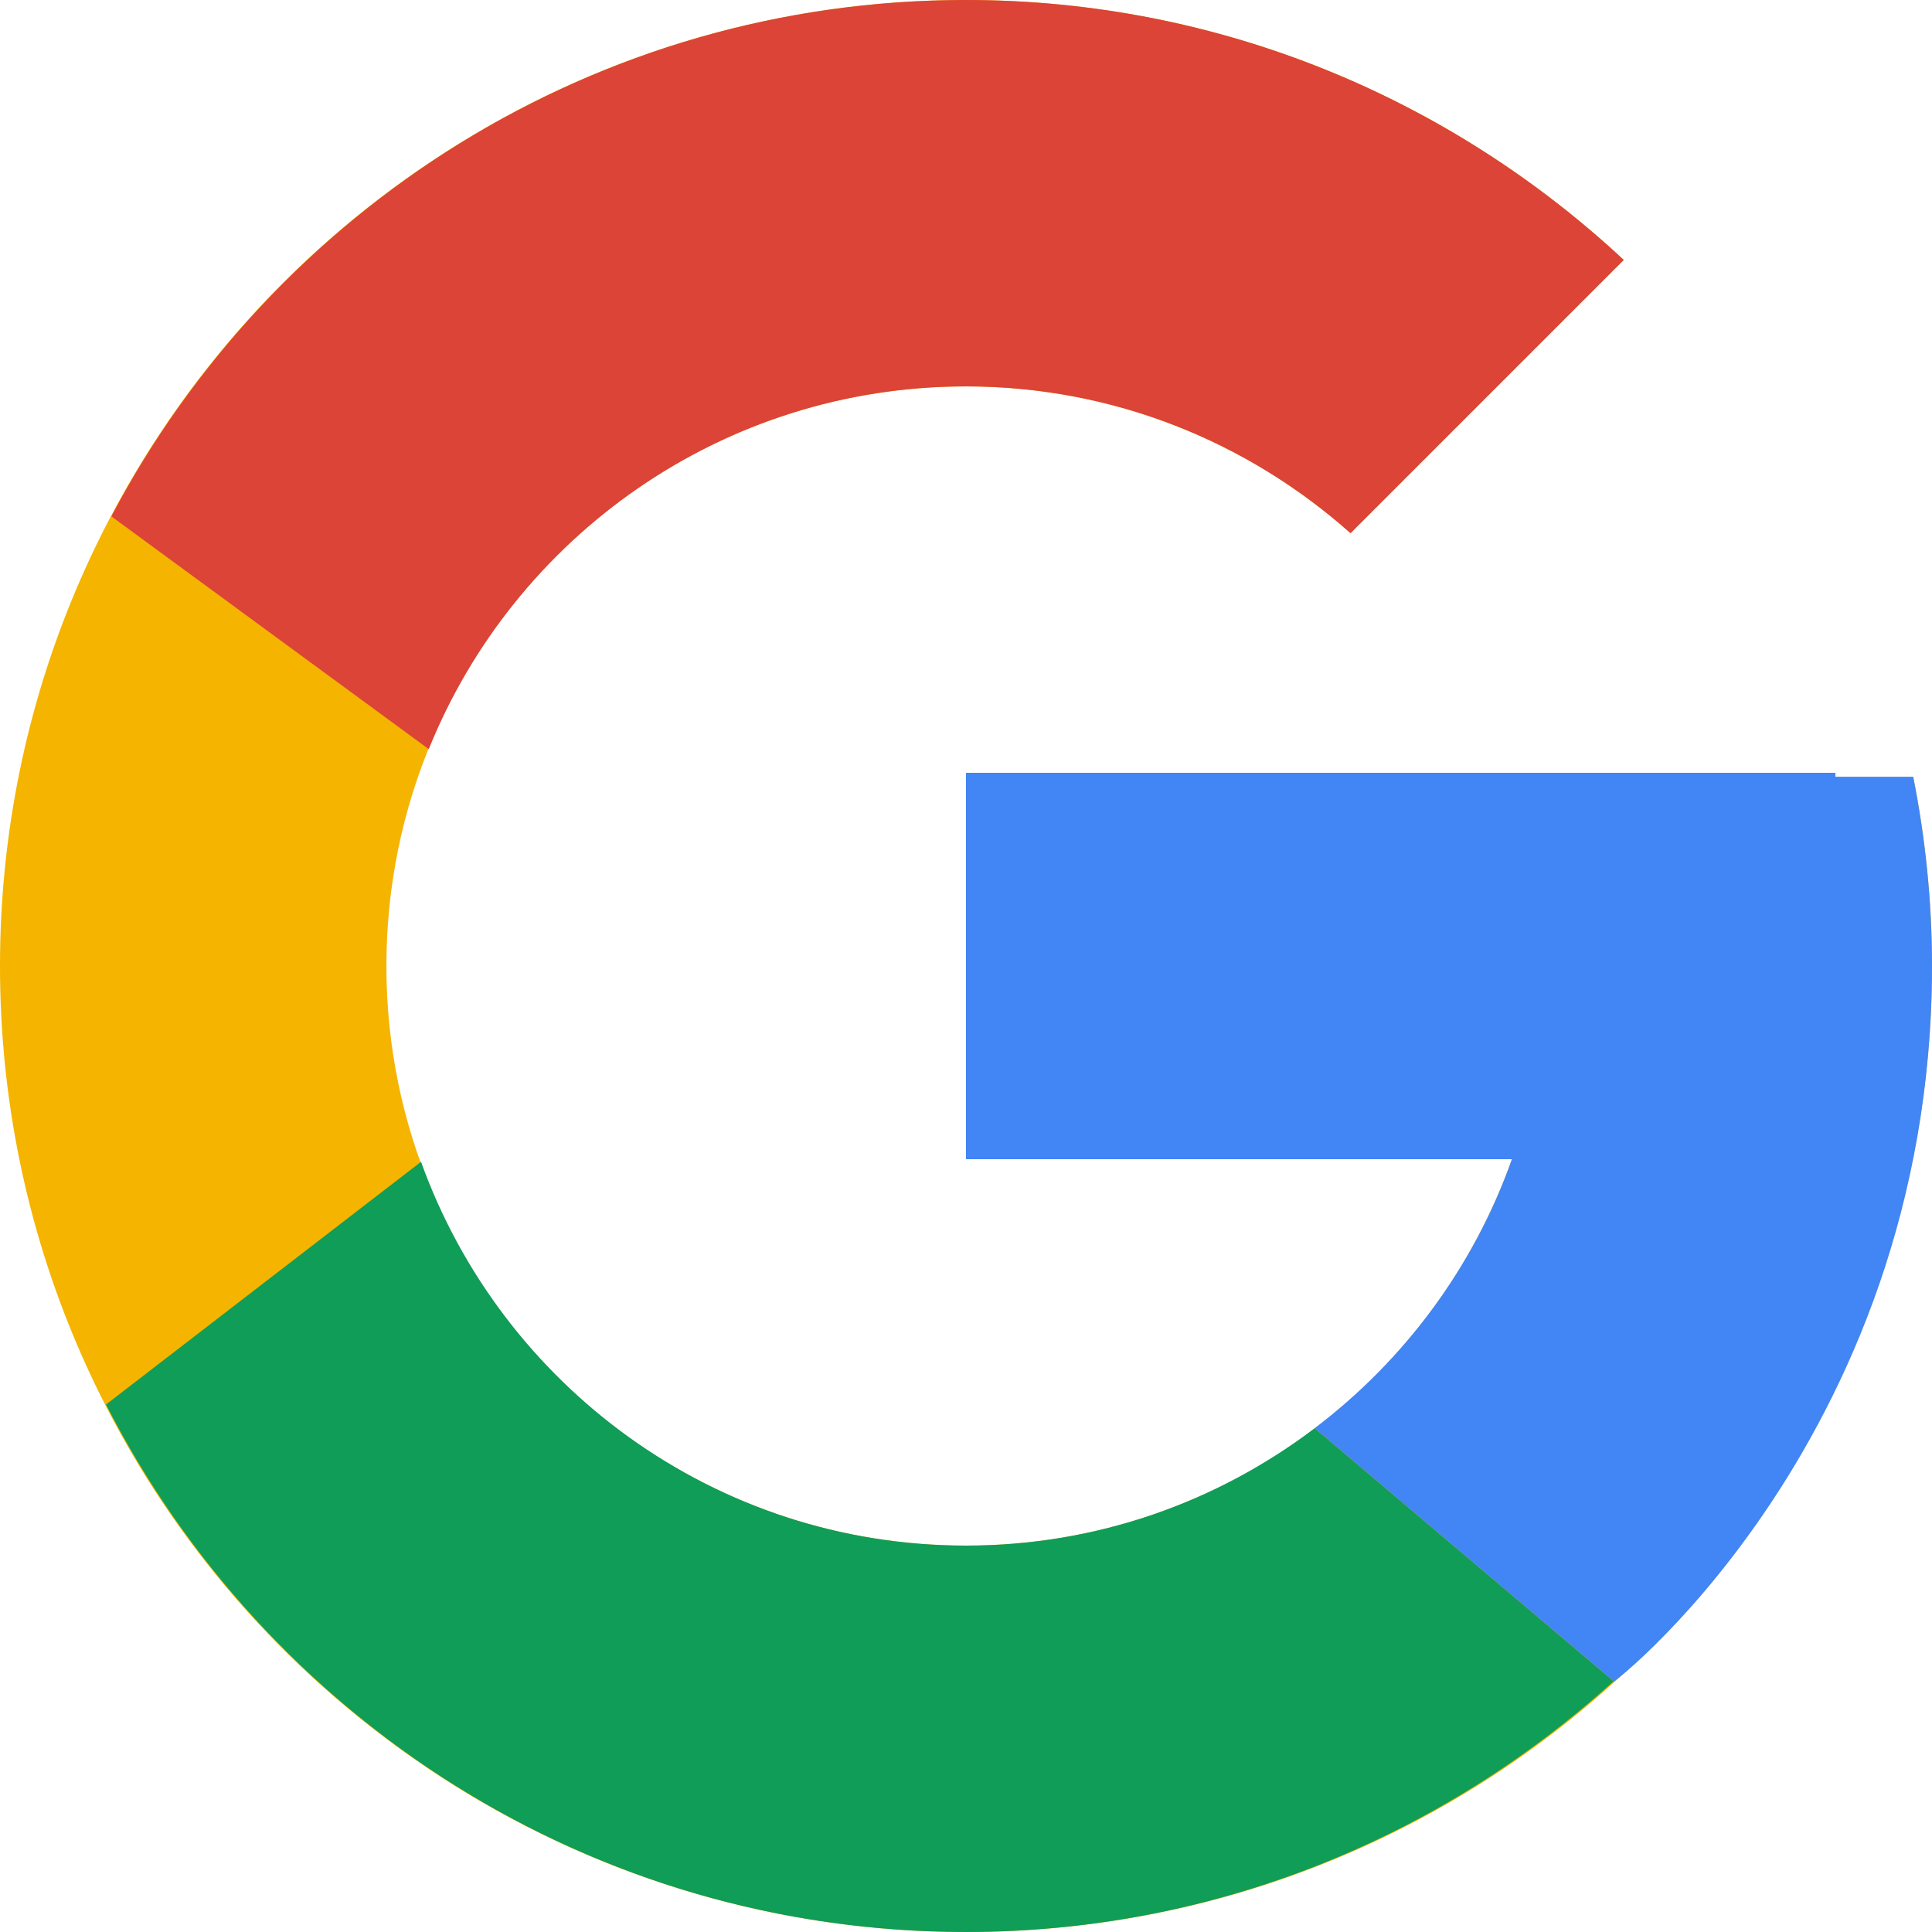
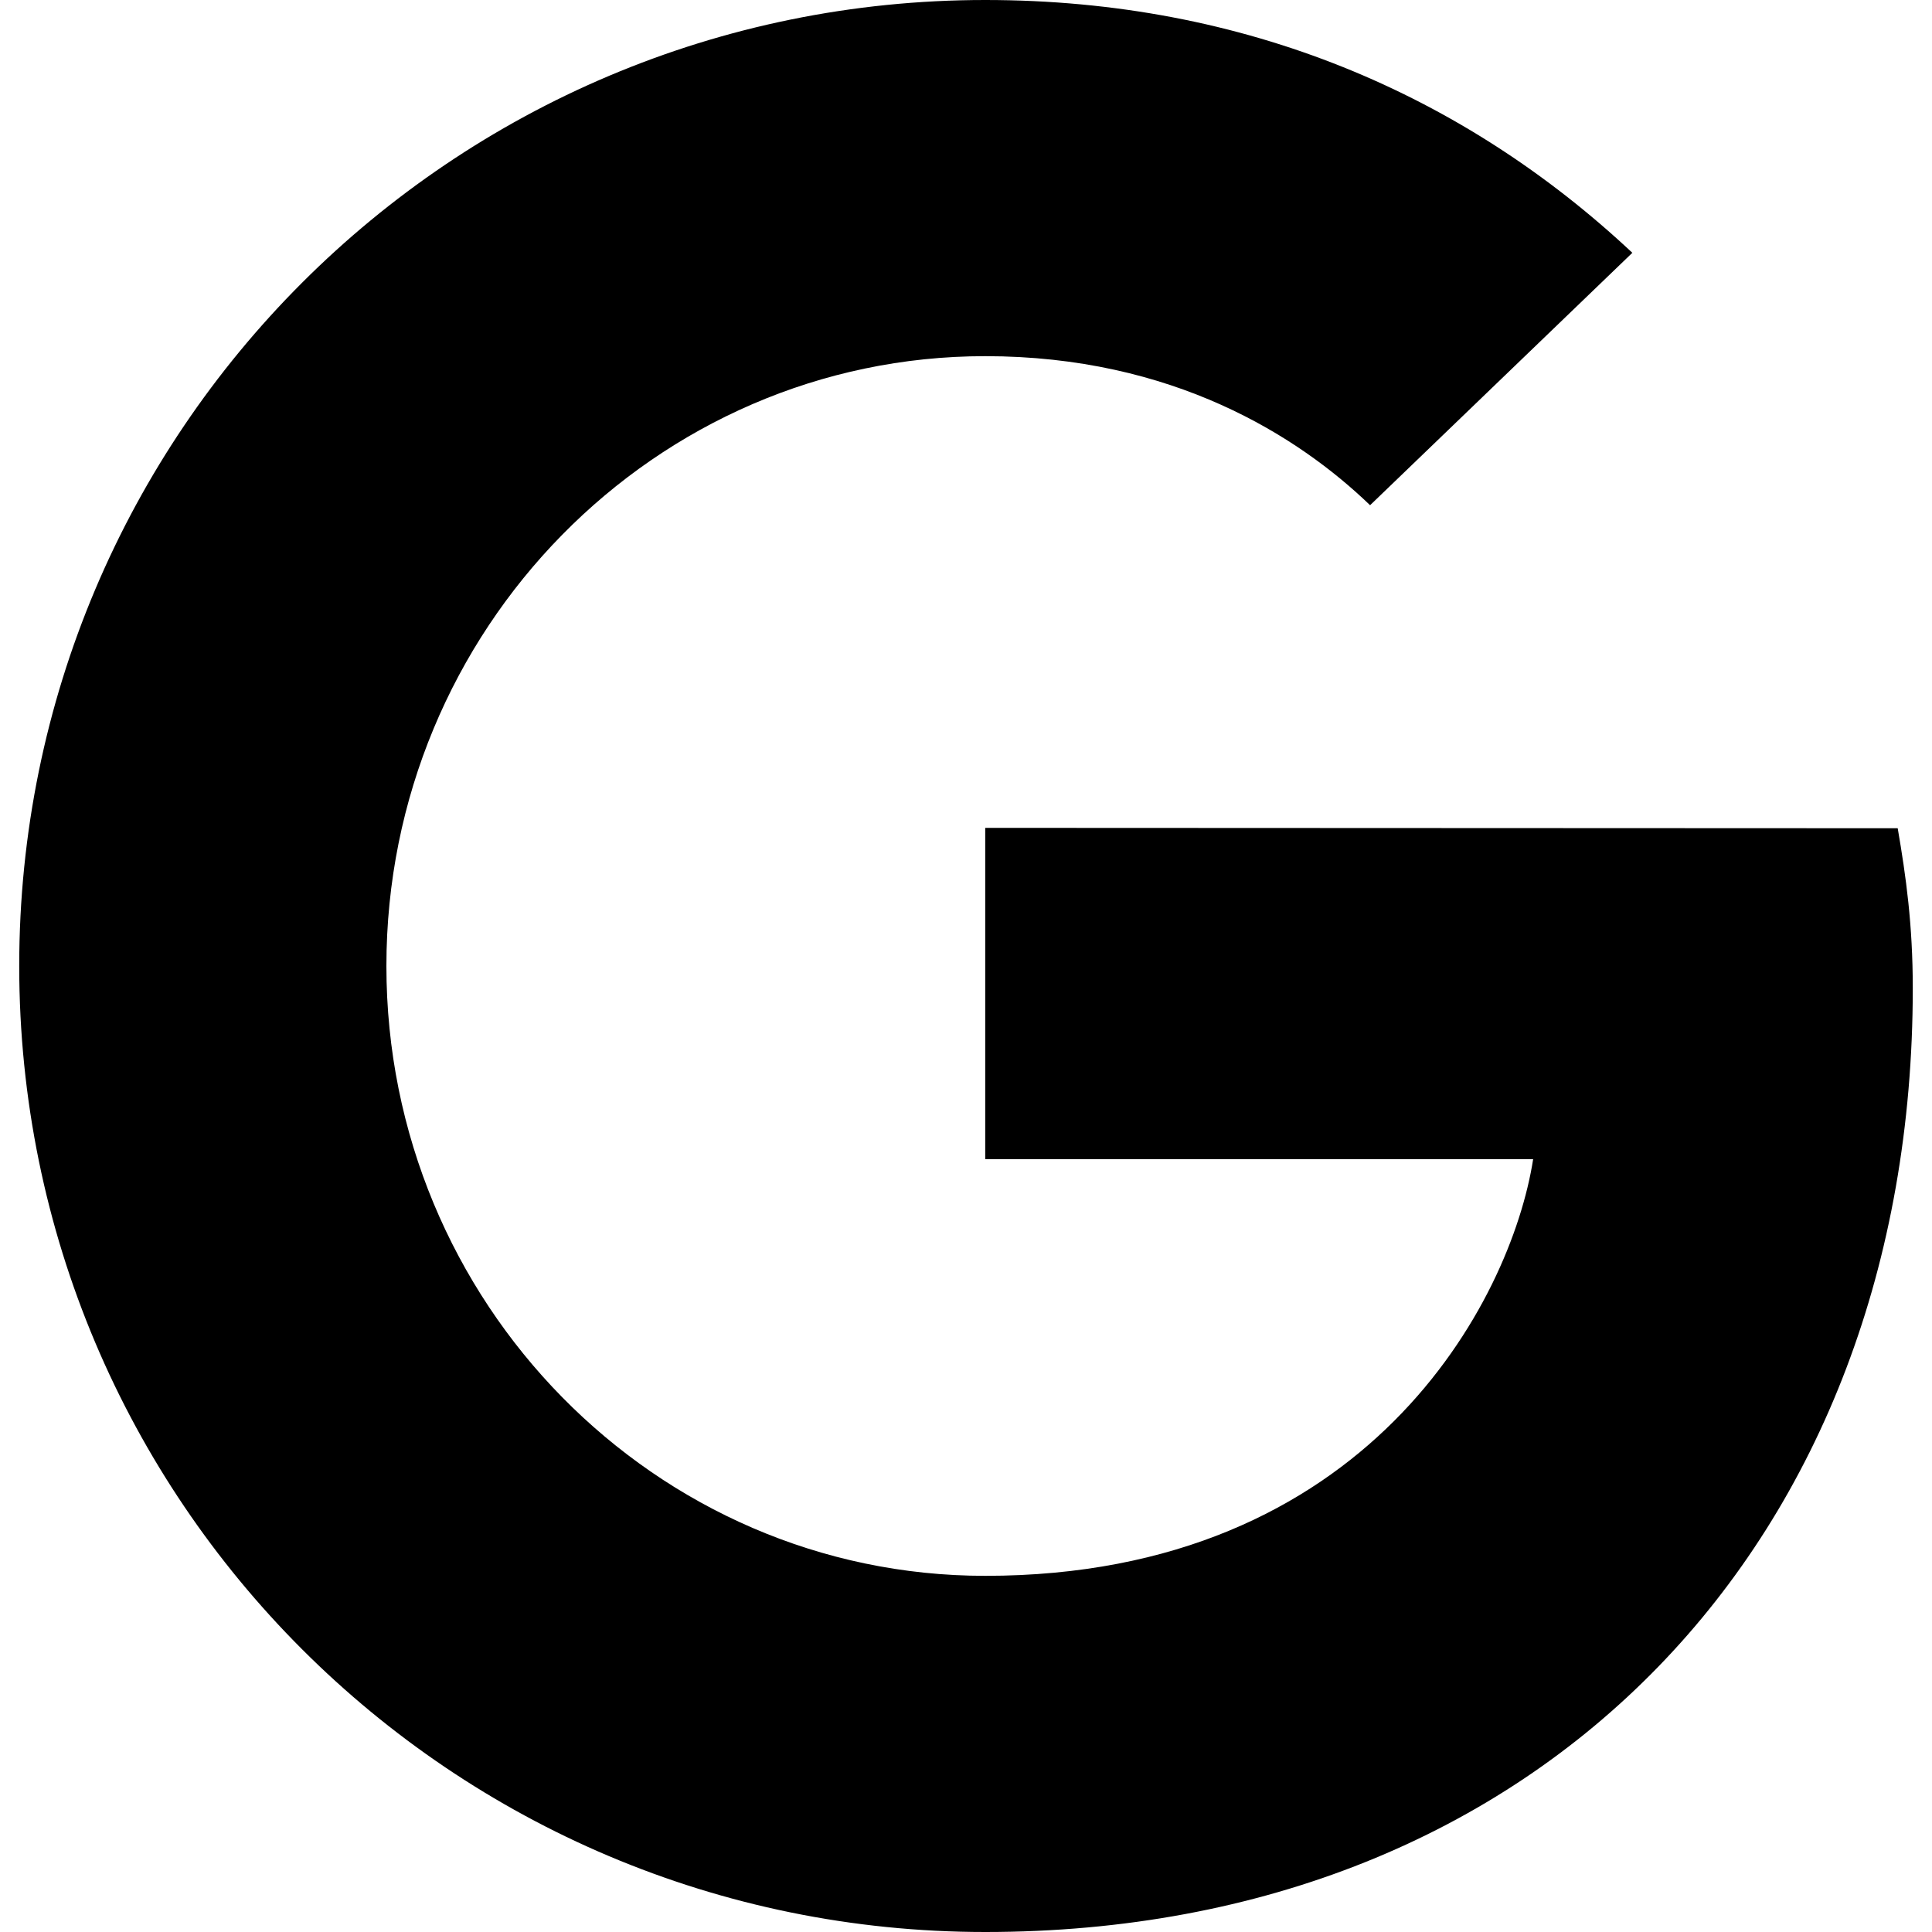
- <svg xmlns="http://www.w3.org/2000/svg" width="144" height="144" viewBox="0 0 144 144" fill="none">
-   <path d="M142.6 57.899H136.8V57.6H72V86.4H112.691C106.754 103.165 90.803 115.2 72 115.2C48.143 115.2 28.8 95.857 28.8 72C28.8 48.143 48.143 28.8 72 28.8C83.012 28.8 93.031 32.954 100.66 39.74L121.025 19.375C108.166 7.391 90.965 0 72 0C32.238 0 0 32.238 0 72C0 111.762 32.238 144 72 144C111.762 144 144 111.762 144 72C144 67.172 143.503 62.46 142.6 57.899Z" fill="#F4B400" />
-   <path d="M8.302 38.488L31.957 55.836C38.358 39.989 53.86 28.8 72 28.8C83.012 28.8 93.031 32.954 100.66 39.74L121.025 19.375C108.166 7.391 90.965 0 72 0C44.345 0 20.362 15.613 8.302 38.488Z" fill="#DB4437" />
-   <path d="M72 144C90.598 144 107.496 136.883 120.272 125.309L97.988 106.452C90.76 111.928 81.774 115.2 72 115.2C53.273 115.2 37.372 103.259 31.381 86.594L7.902 104.684C19.818 128.002 44.017 144 72 144Z" fill="#0F9D58" />
-   <path d="M142.6 57.899H136.8V57.6H72V86.4H112.691C109.84 94.453 104.659 101.398 97.978 106.456C97.981 106.452 97.985 106.452 97.988 106.448L120.272 125.305C118.696 126.738 144 108 144 72C144 67.172 143.503 62.46 142.6 57.899Z" fill="#4285F4" />
+ <svg xmlns="http://www.w3.org/2000/svg" version="1.1" width="20" height="20" viewBox="0 0 20 20">
+   <path d="M10.199 8.57v3.43h5.672c-0.23 1.473-1.715 4.313-5.672 4.313-3.414 0-6.199-2.828-6.199-6.313s2.785-6.313 6.199-6.313c1.941 0 3.242 0.828 3.984 1.543l2.715-2.613c-1.742-1.633-4-2.617-6.699-2.617-5.527 0-10 4.473-10 10s4.473 10 10 10c5.77 0 9.602-4.059 9.602-9.77 0-0.656-0.070-1.156-0.156-1.656l-9.445-0.004z" />
</svg>
